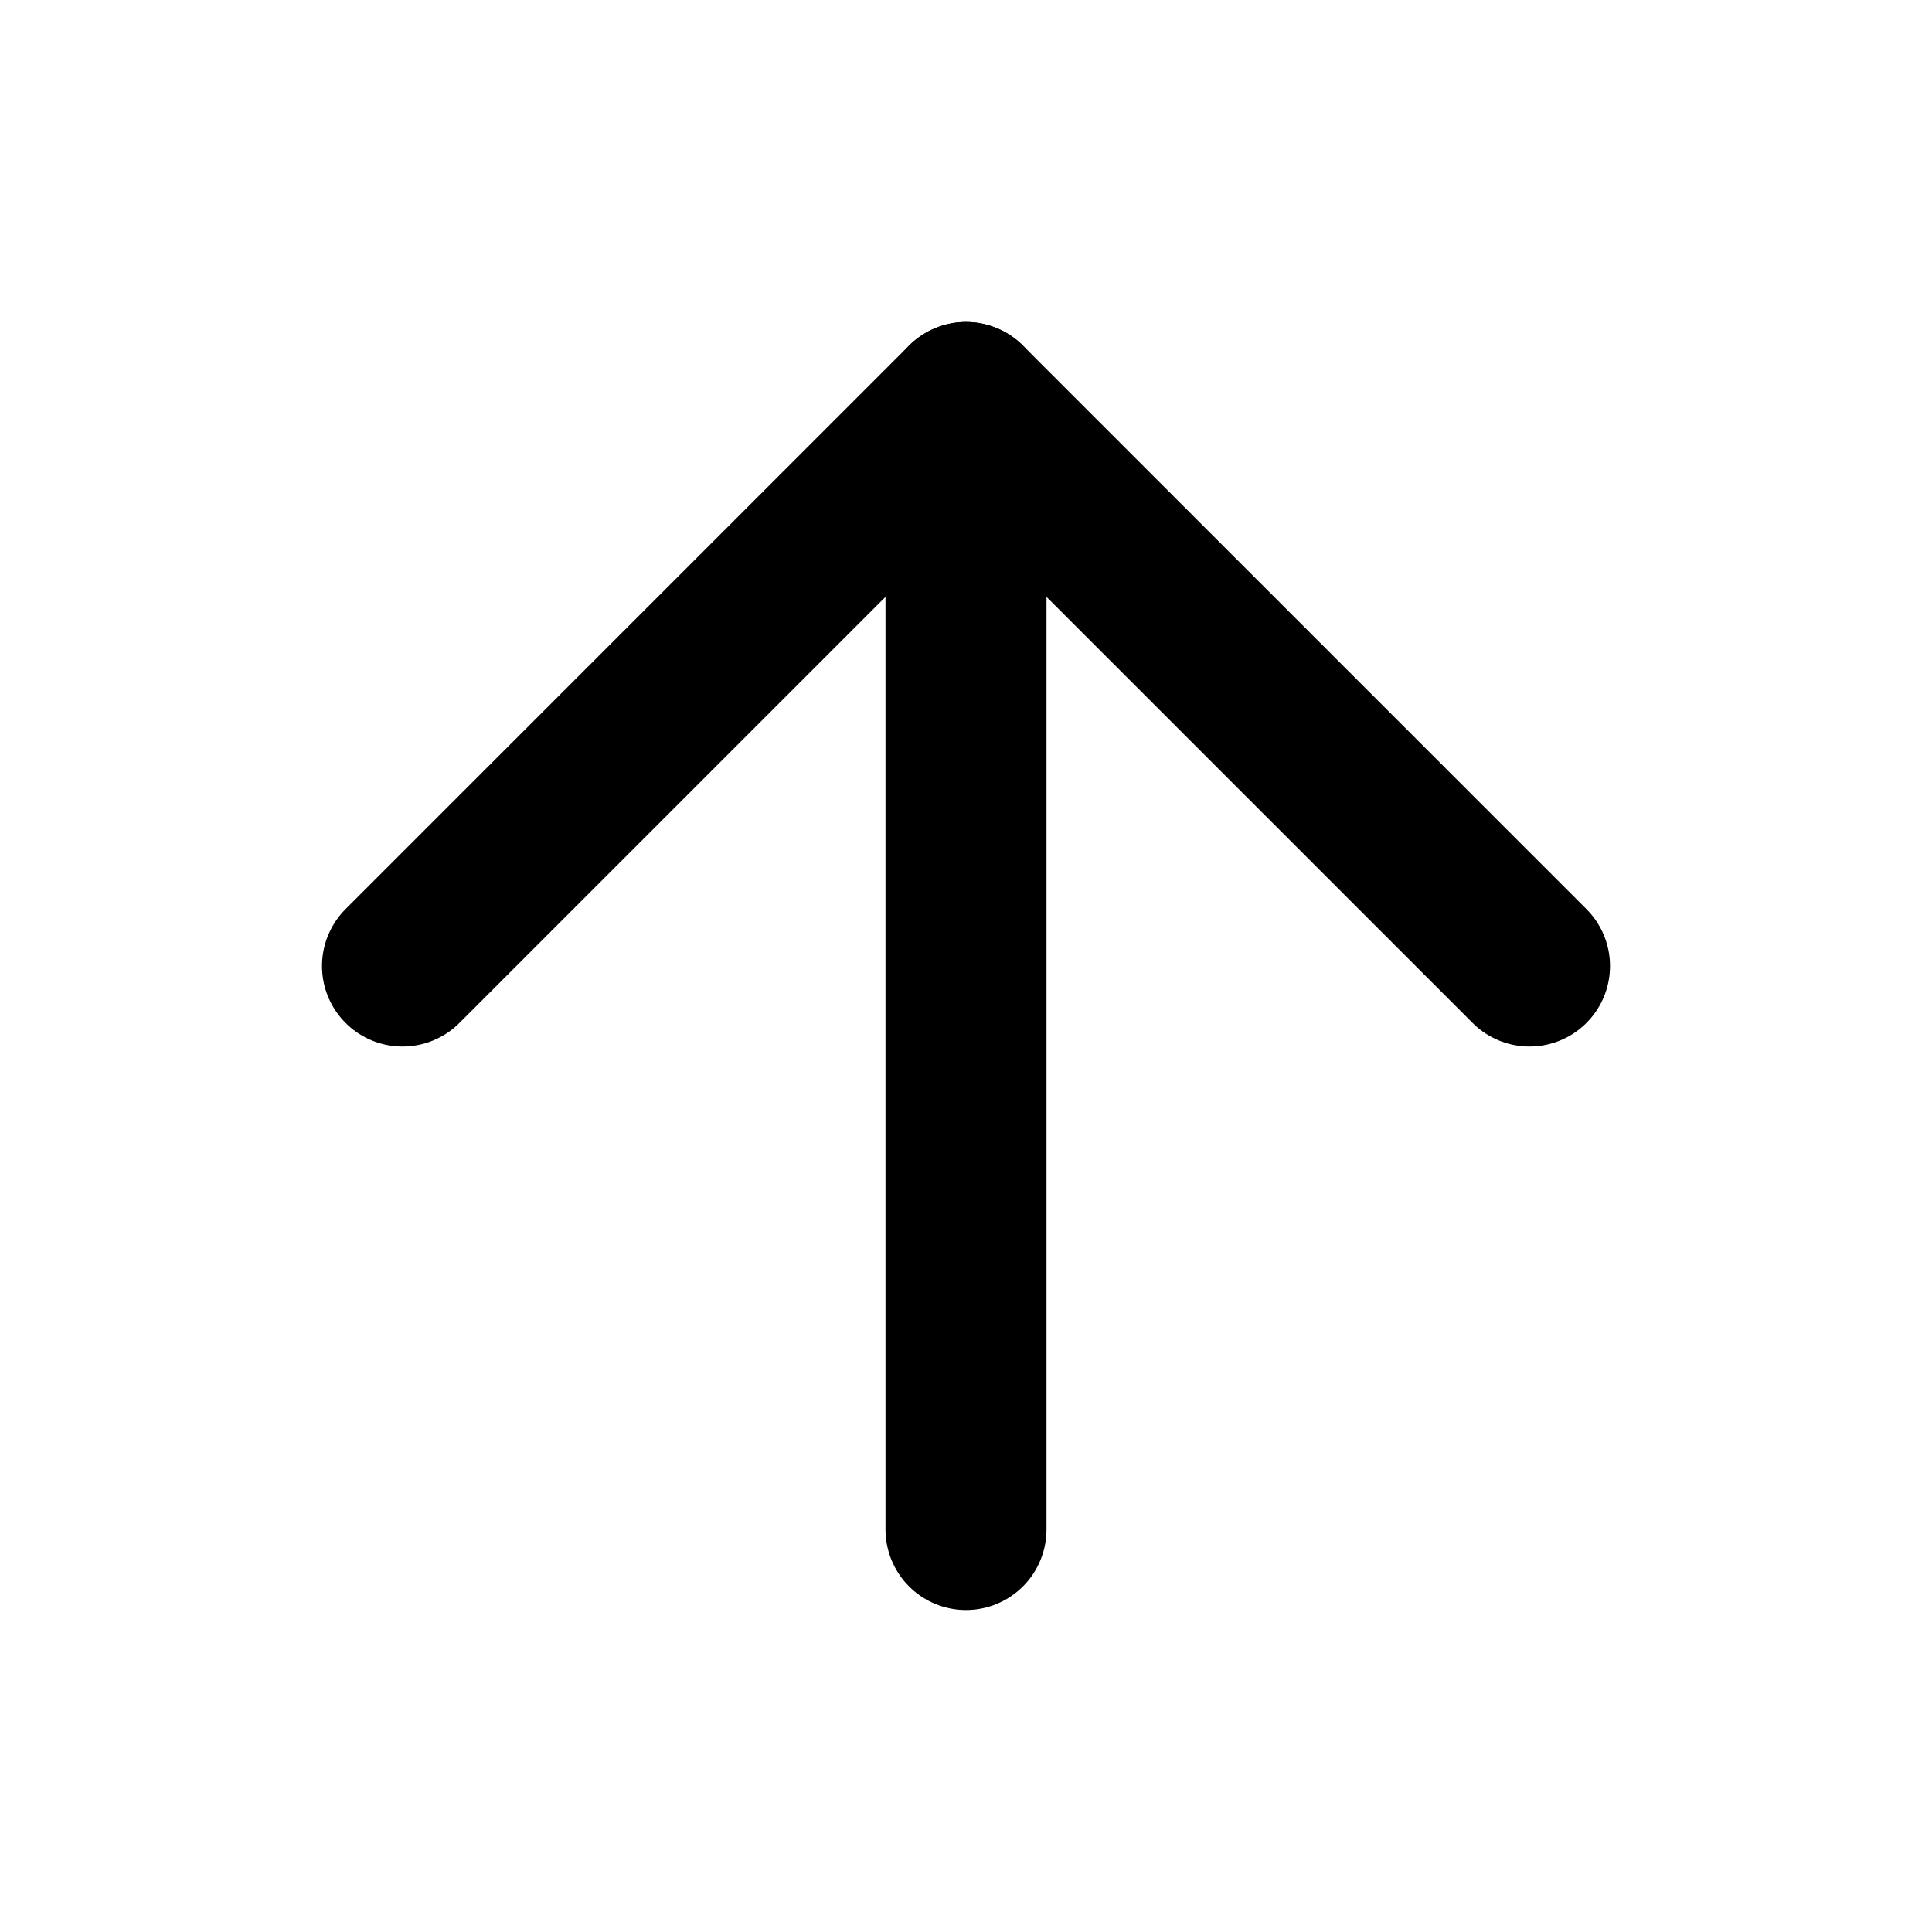
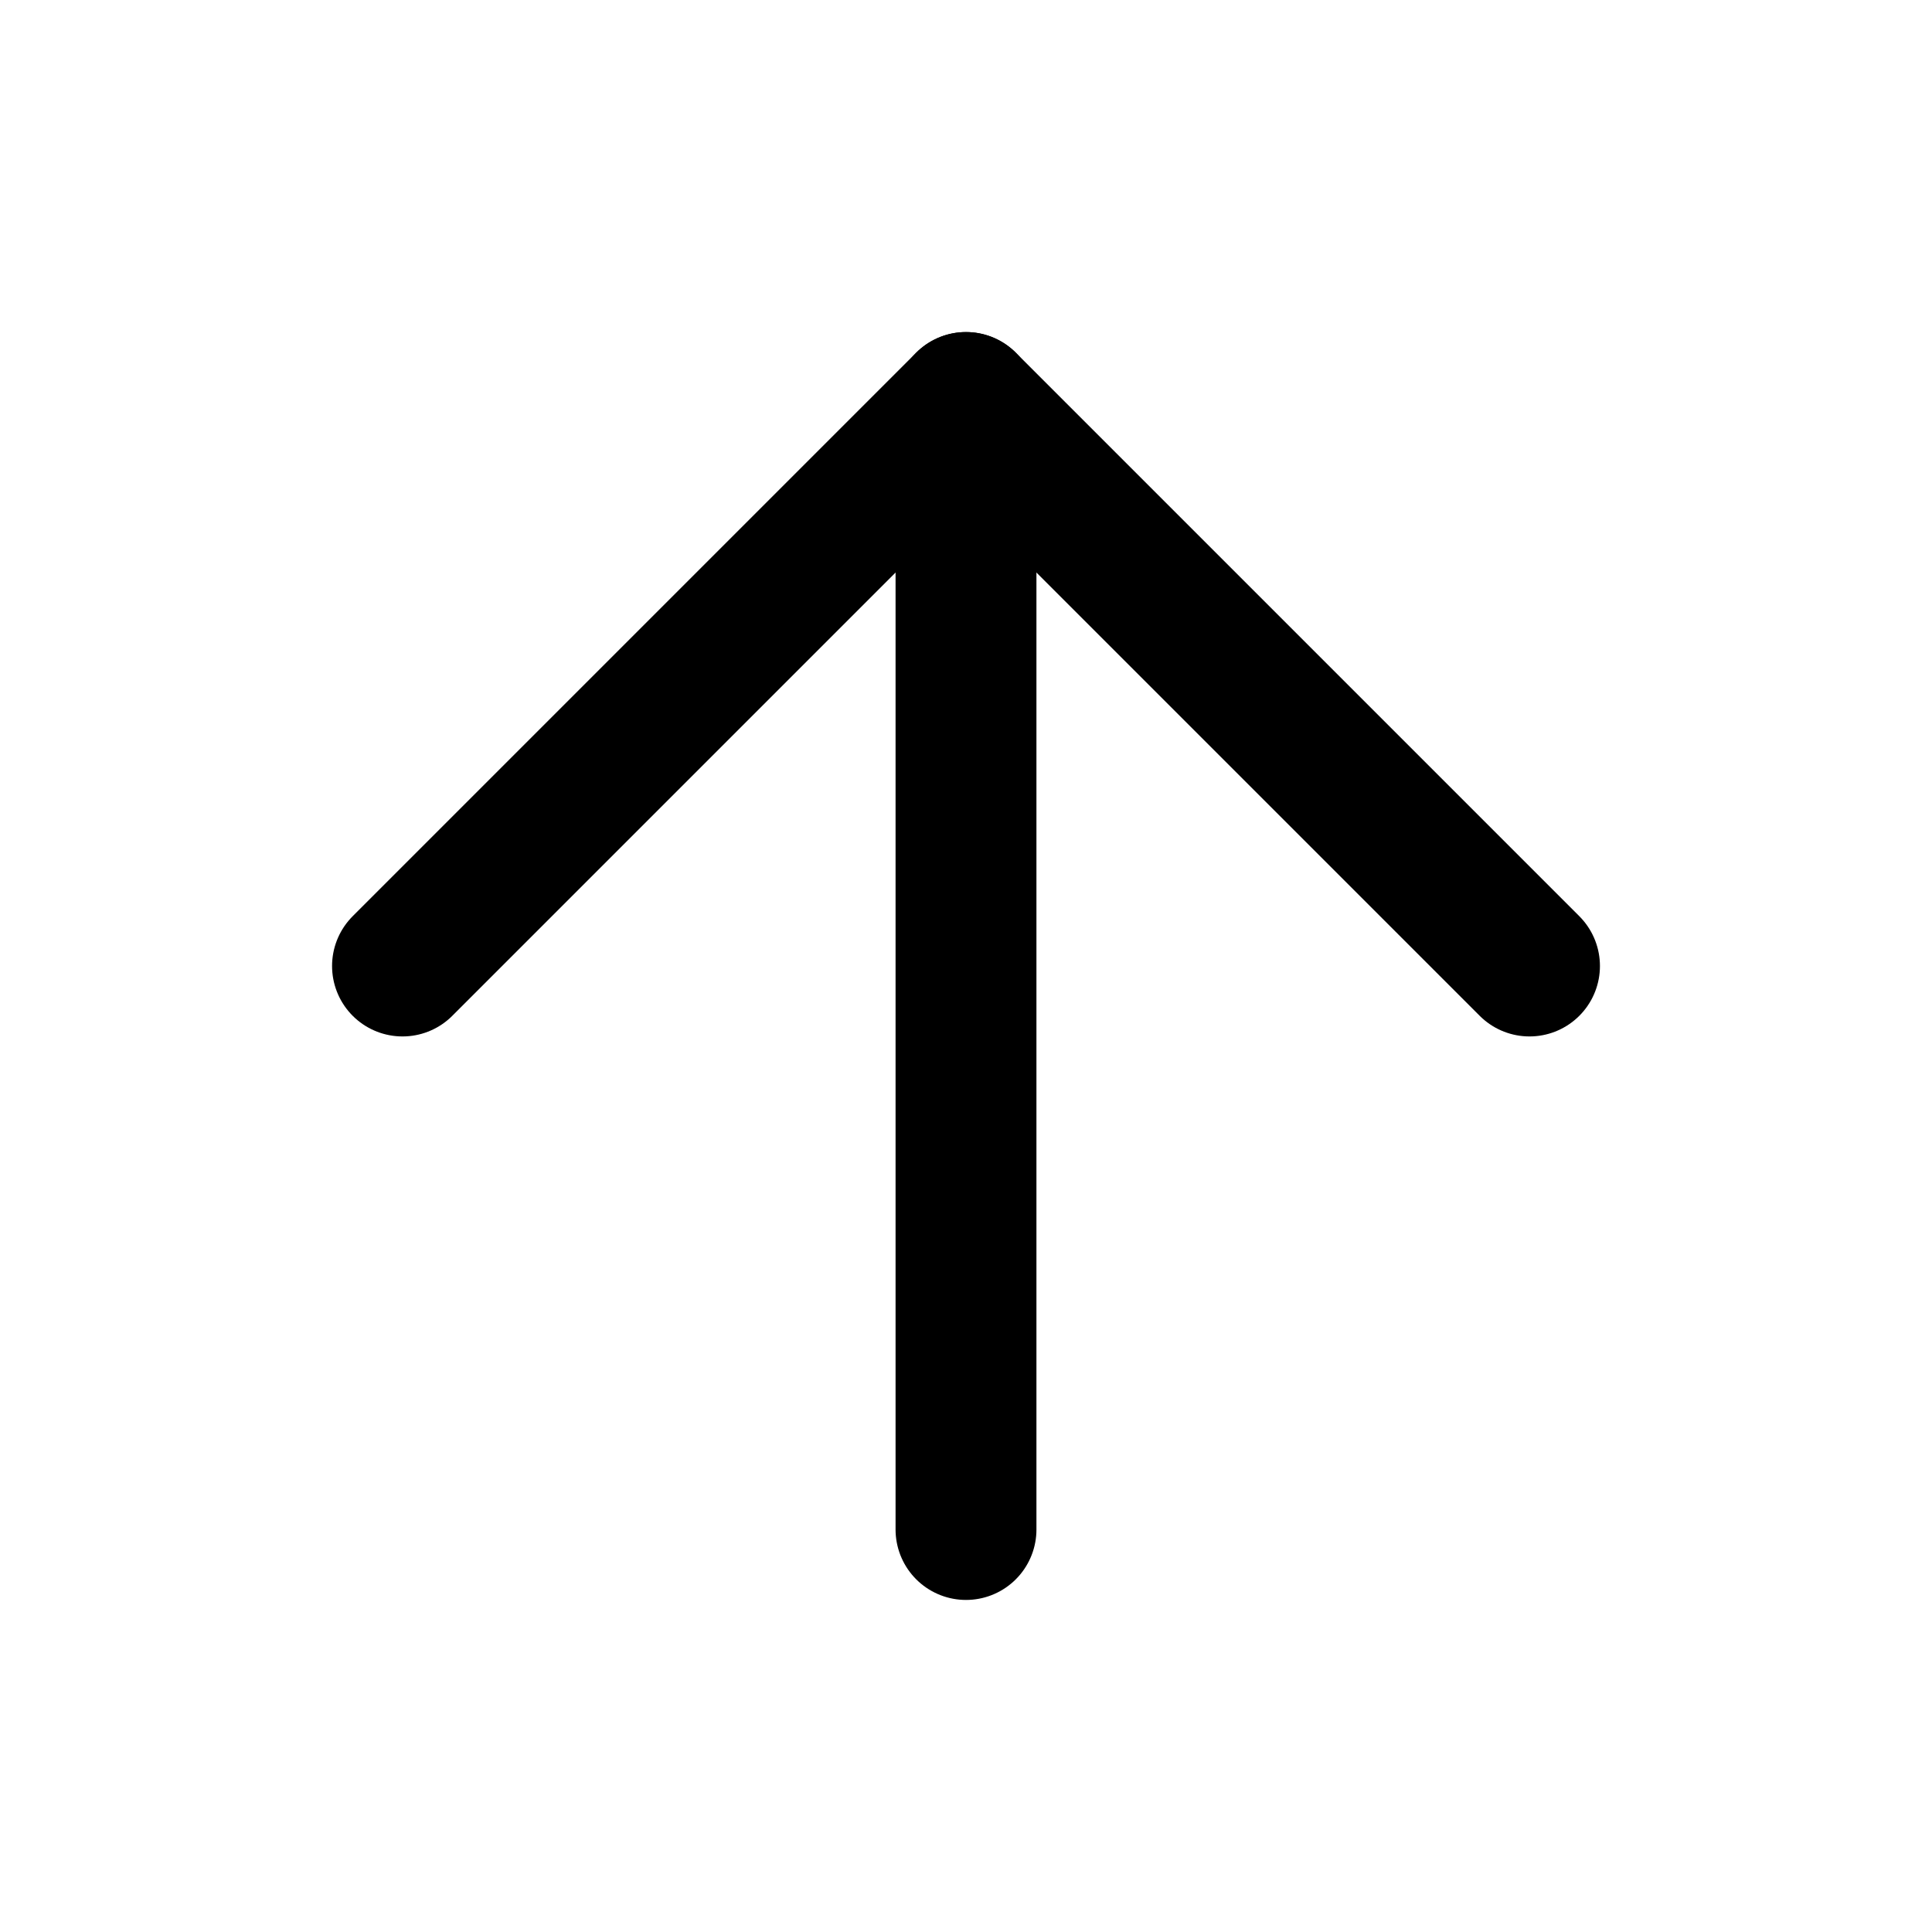
- <svg xmlns="http://www.w3.org/2000/svg" width="24" height="24" viewBox="0 0 24 24" fill="none" stroke="currentColor" stroke-width="2" stroke-linecap="round" stroke-linejoin="round" class="lucide lucide-arrow-up">
+ <svg xmlns="http://www.w3.org/2000/svg" width="24" height="24" viewBox="0 0 24 24" fill="none" stroke="currentColor" stroke-width="1.75" stroke-linecap="round" stroke-linejoin="round" class="lucide lucide-arrow-up">
  <path d="m5 12 7-7 7 7" />
  <path d="M12 19V5" />
</svg>
